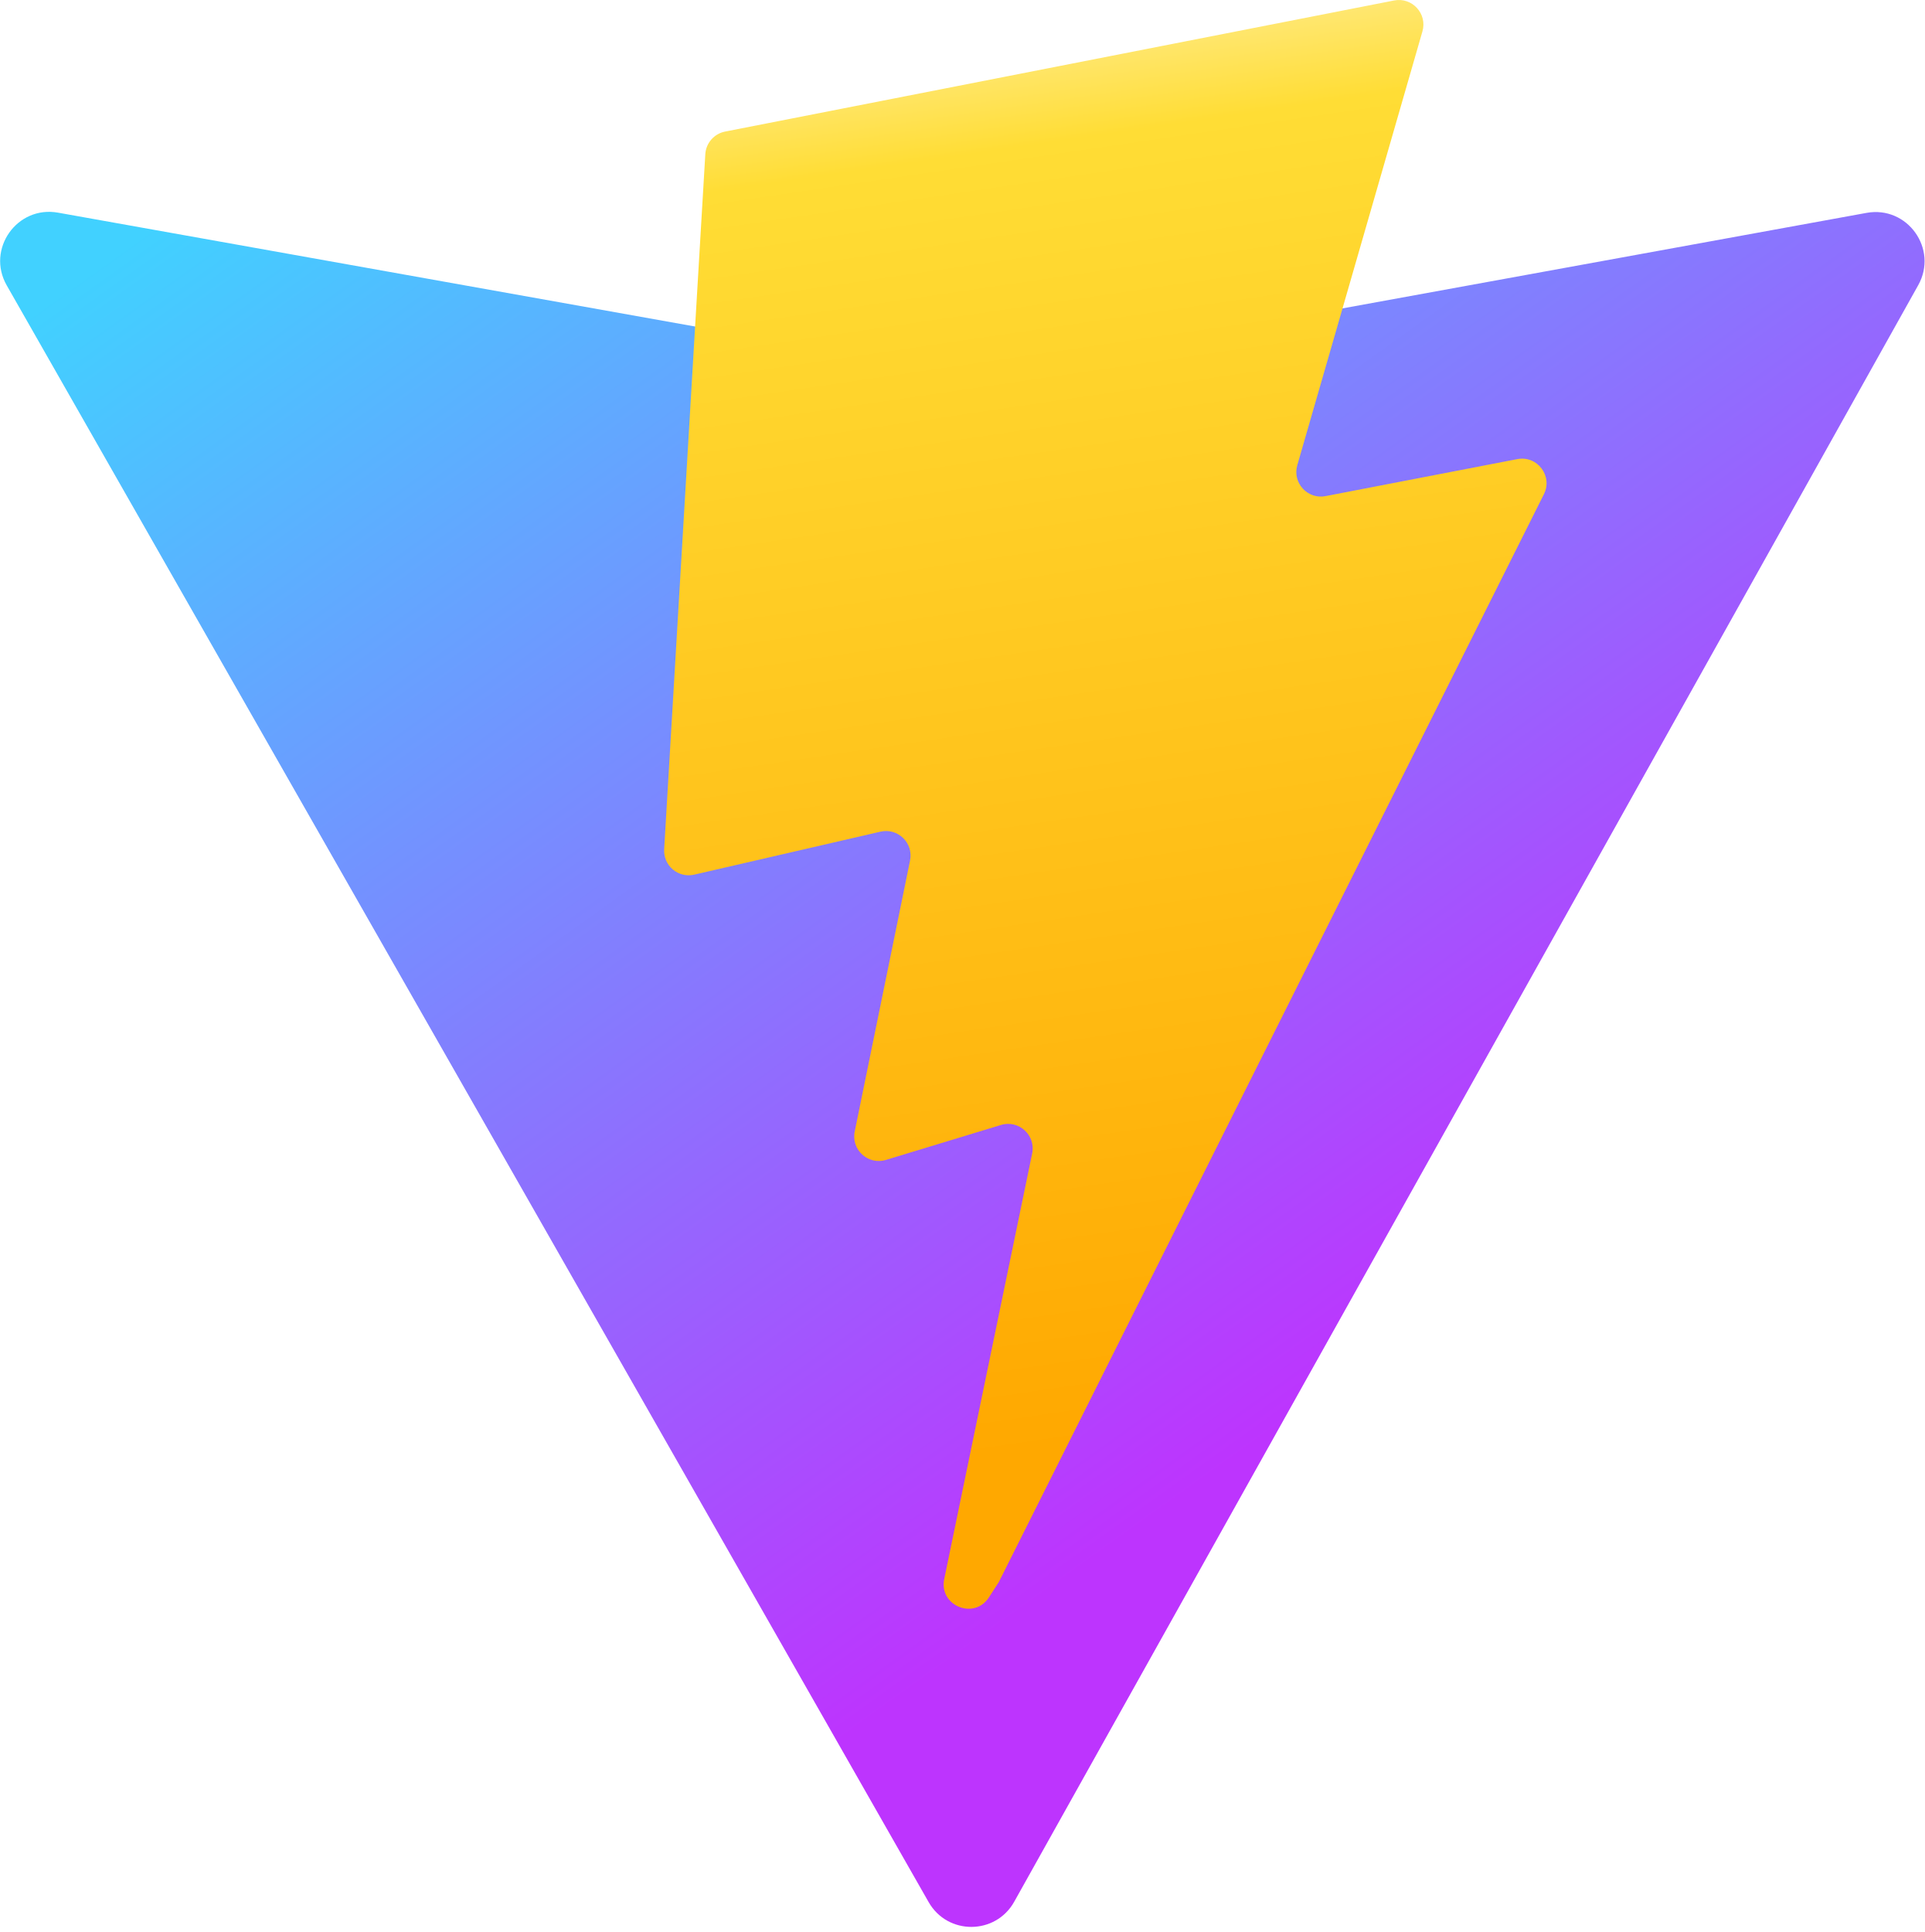
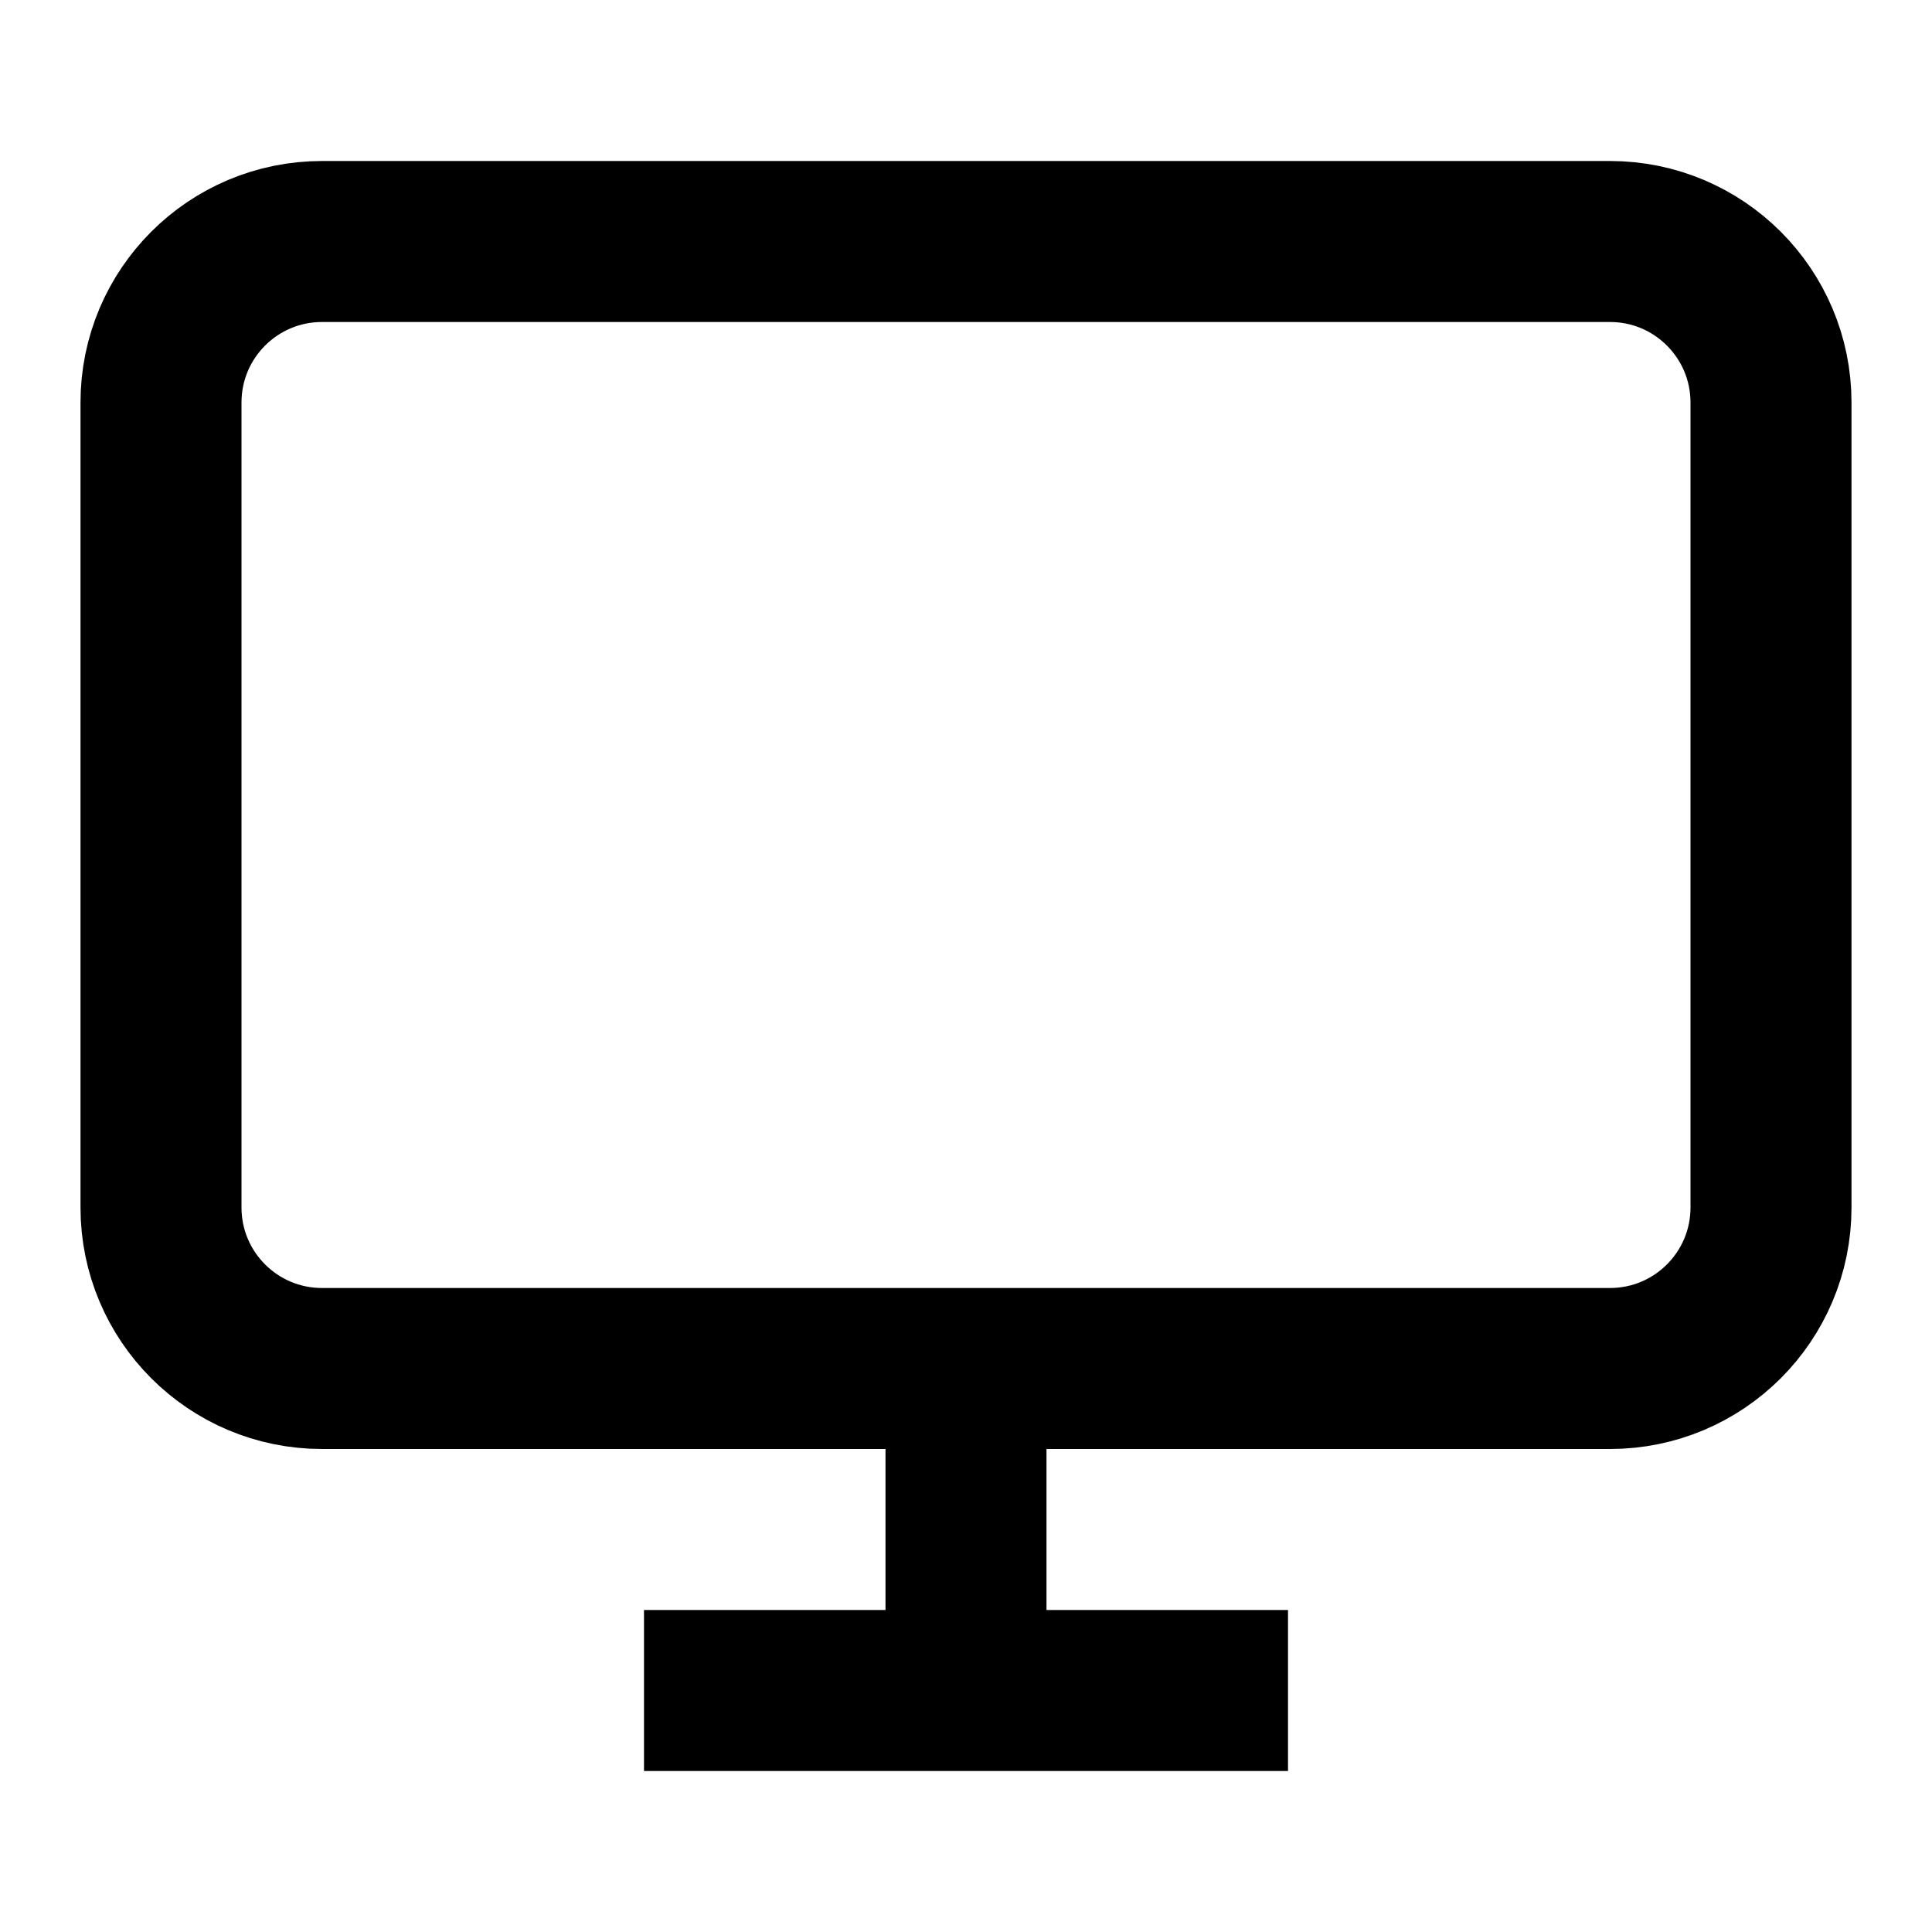
- <svg xmlns="http://www.w3.org/2000/svg" aria-hidden="true" role="img" class="iconify iconify--logos" width="31.88" height="32" preserveAspectRatio="xMidYMid meet" viewBox="0 0 256 257">
-   <defs>
-     <linearGradient id="IconifyId1813088fe1fbc01fb466" x1="-.828%" x2="57.636%" y1="7.652%" y2="78.411%">
-       <stop offset="0%" stop-color="#41D1FF" />
-       <stop offset="100%" stop-color="#BD34FE" />
-     </linearGradient>
-     <linearGradient id="IconifyId1813088fe1fbc01fb467" x1="43.376%" x2="50.316%" y1="2.242%" y2="89.03%">
-       <stop offset="0%" stop-color="#FFEA83" />
-       <stop offset="8.333%" stop-color="#FFDD35" />
-       <stop offset="100%" stop-color="#FFA800" />
-     </linearGradient>
-   </defs>
-   <path fill="url(#IconifyId1813088fe1fbc01fb466)" d="M255.153 37.938L134.897 252.976c-2.483 4.44-8.862 4.466-11.382.048L.875 37.958c-2.746-4.814 1.371-10.646 6.827-9.67l120.385 21.517a6.537 6.537 0 0 0 2.322-.004l117.867-21.483c5.438-.991 9.574 4.796 6.877 9.62Z" />
-   <path fill="url(#IconifyId1813088fe1fbc01fb467)" d="M185.432.063L96.44 17.501a3.268 3.268 0 0 0-2.634 3.014l-5.474 92.456a3.268 3.268 0 0 0 3.997 3.378l24.777-5.718c2.318-.535 4.413 1.507 3.936 3.838l-7.361 36.047c-.495 2.426 1.782 4.5 4.151 3.78l15.304-4.649c2.372-.72 4.652 1.36 4.15 3.788l-11.698 56.621c-.732 3.542 3.979 5.473 5.943 2.437l1.313-2.028l72.516-144.72c1.215-2.423-.88-5.186-3.54-4.672l-25.505 4.922c-2.396.462-4.435-1.77-3.759-4.114l16.646-57.705c.677-2.35-1.37-4.583-3.769-4.113Z" />
+ <svg xmlns="http://www.w3.org/2000/svg" width="18" height="18" viewBox="0 0 24 24" fill="none" stroke="currentColor" stroke-width="2">
+   <rect x="2" y="3" width="20" height="14" rx="2" />
+   <line x1="8" y1="21" x2="16" y2="21" />
+   <line x1="12" y1="17" x2="12" y2="21" />
</svg>
